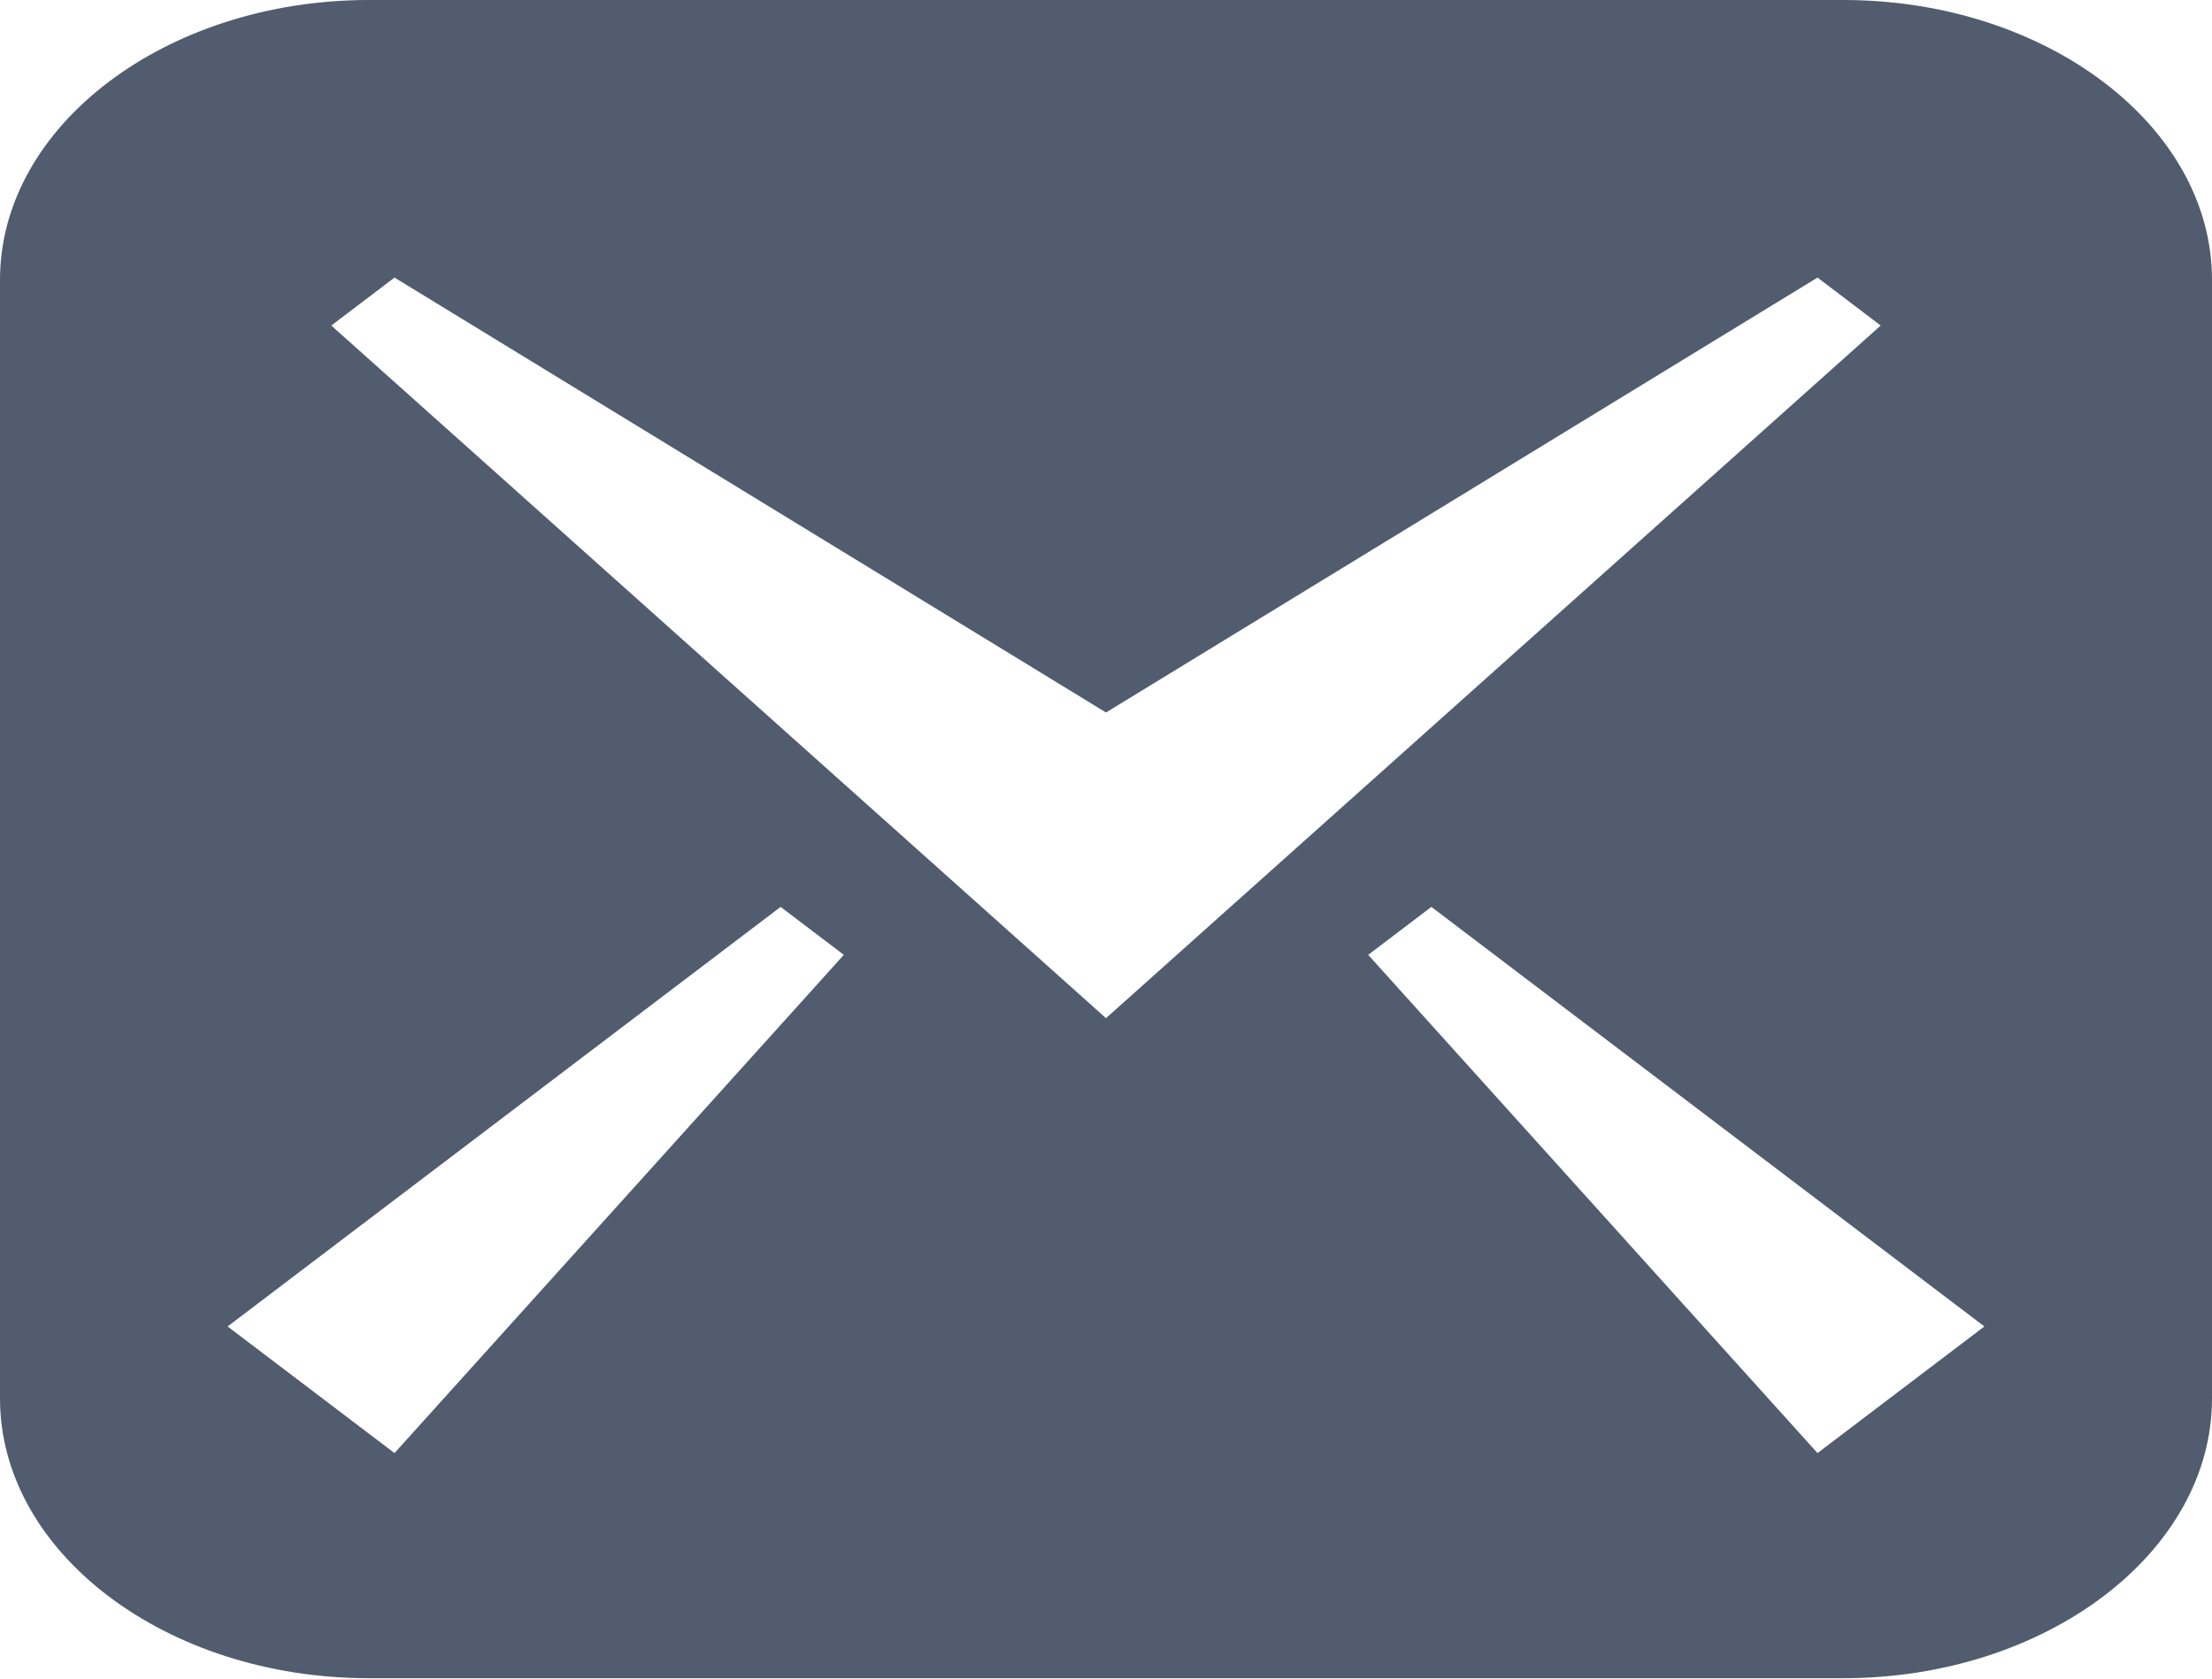
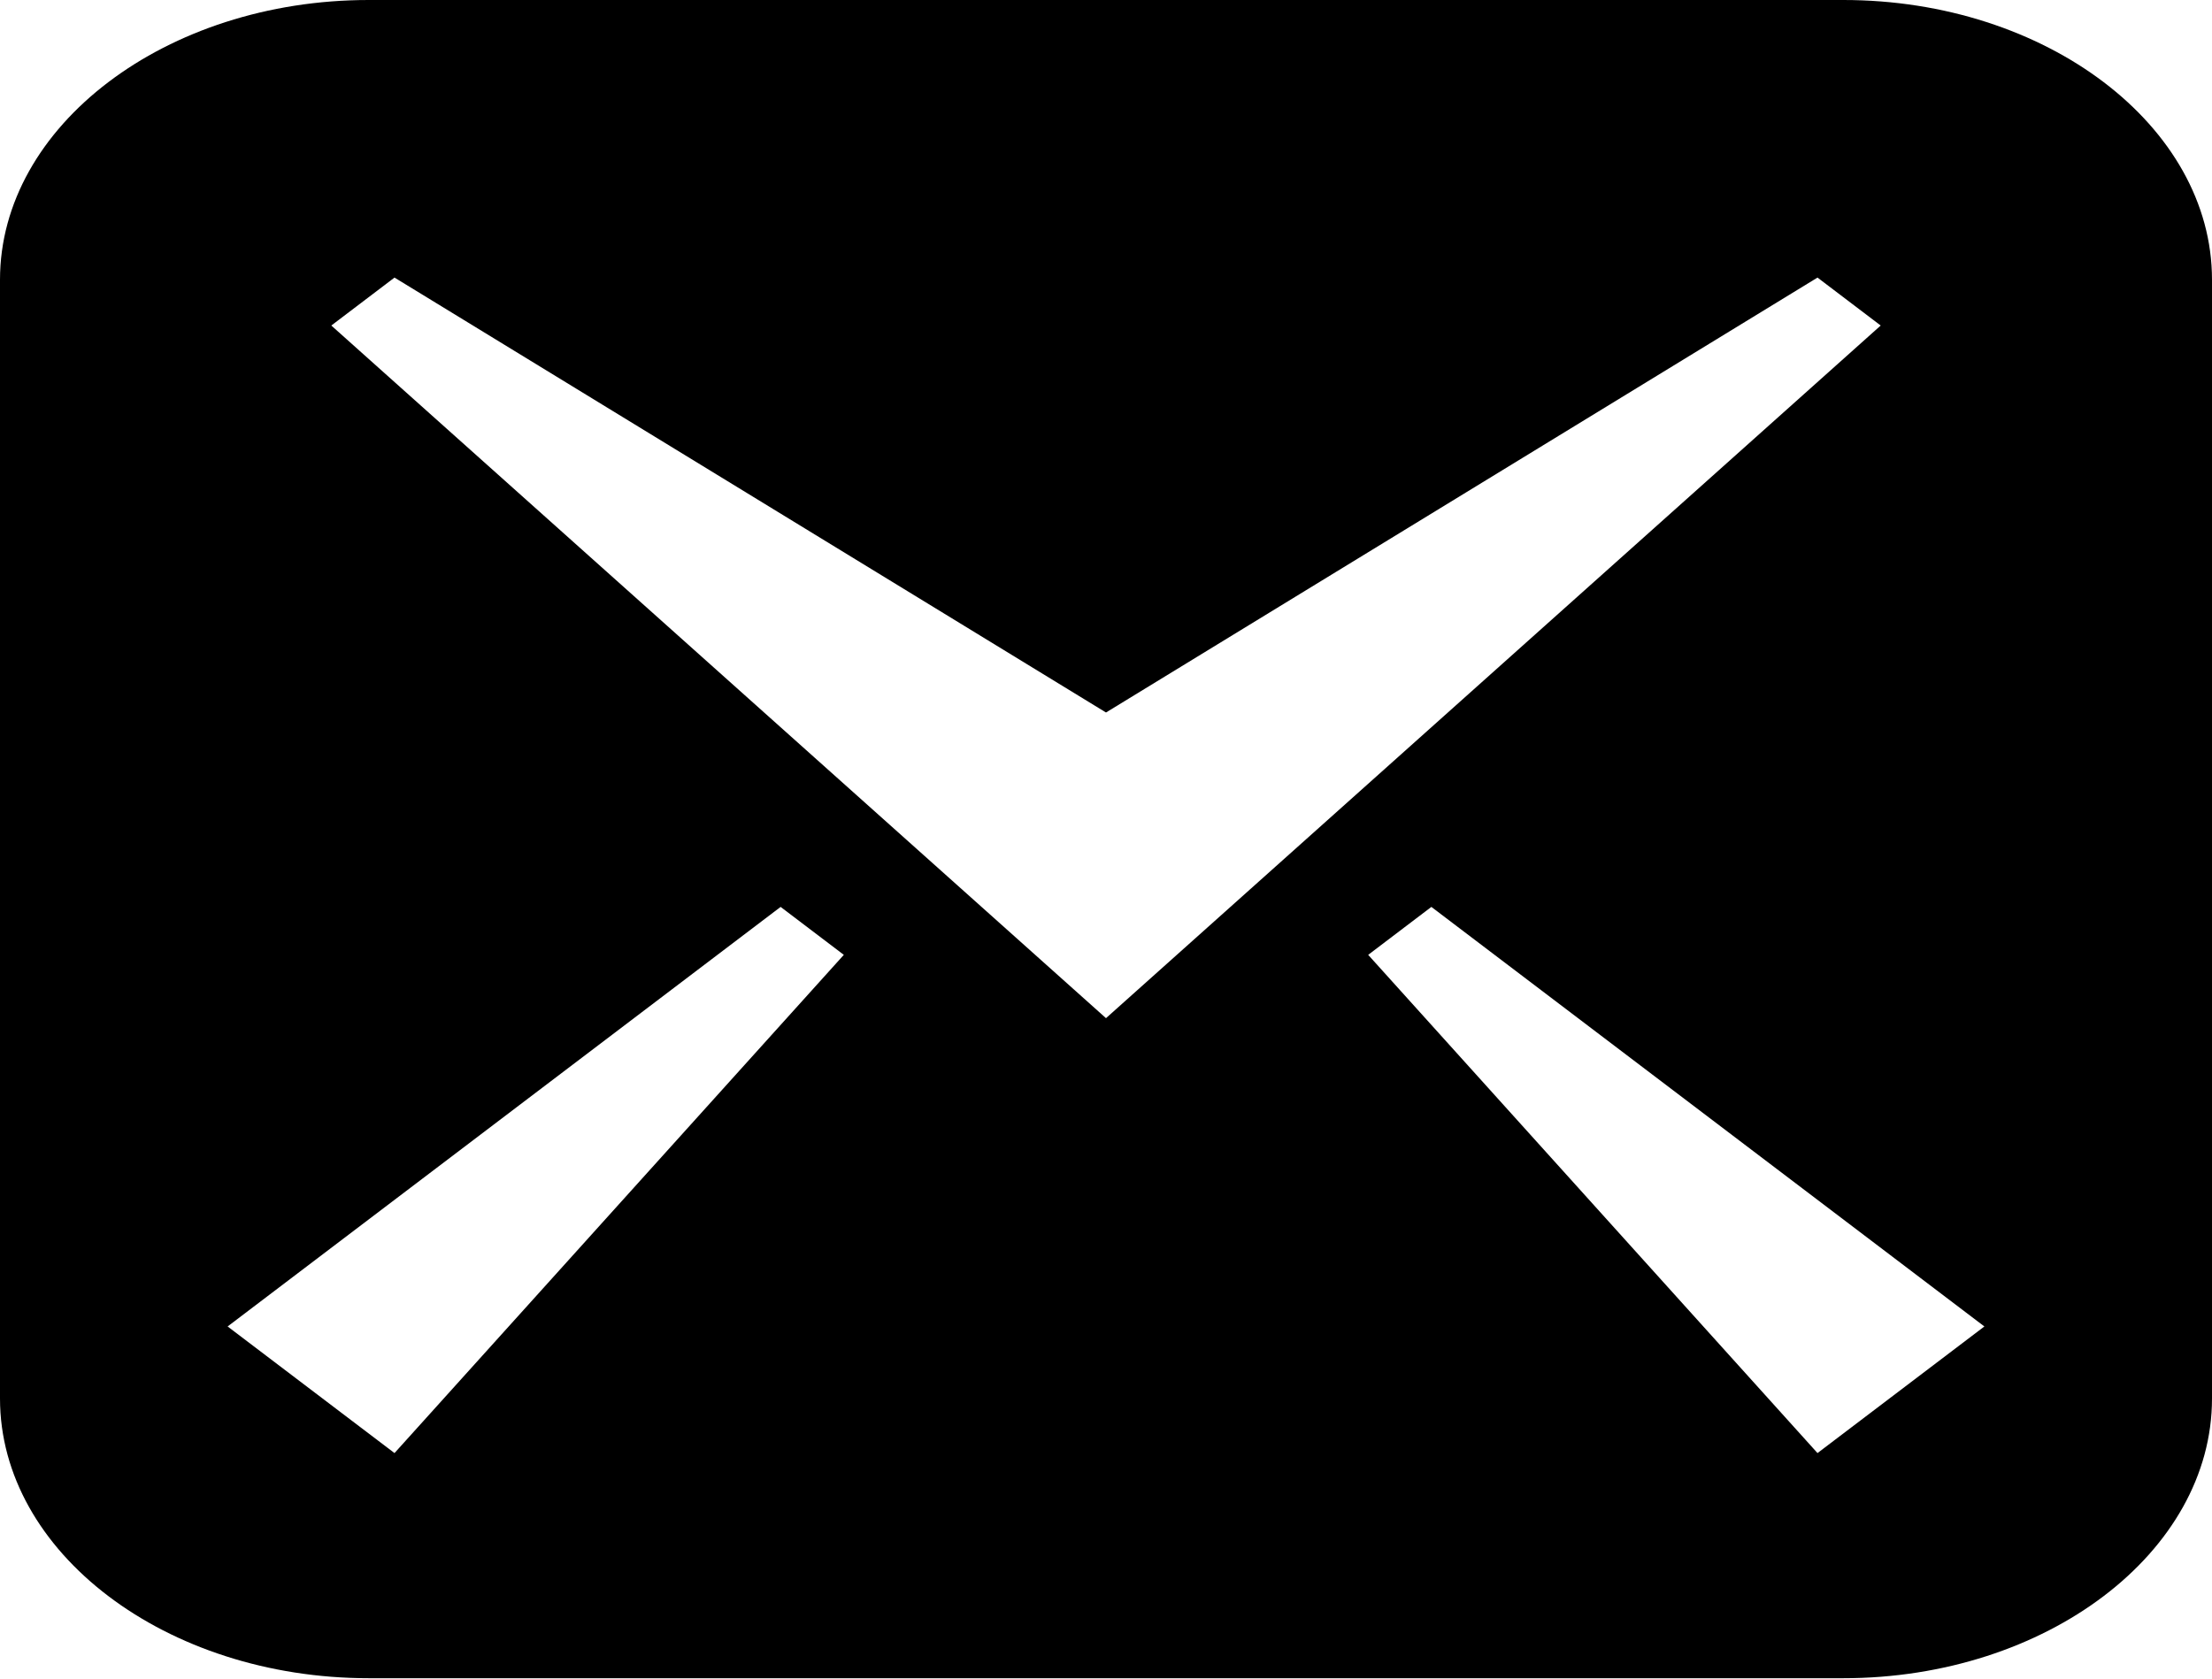
- <svg xmlns="http://www.w3.org/2000/svg" viewBox="0 0 674.712 512" id="svg2" version="1.1" fill="#515d6e">
-   <defs id="defs71" />
-   <path d="M 562.266,0 112.465,0 C 50.611,0 0,38.405 0,85.345 L 0,426.656 C 0,473.625 50.611,512 112.465,512 l 449.801,0 c 61.855,0 112.446,-38.375 112.446,-85.345 l 0,-341.31 C 674.712,38.405 624.12,0 562.266,0 z m -441.932,443.313 -50.904,-38.627 168.678,-128 19.277,14.627 -137.051,152 z M 101.057,99.314 120.333,84.686 337.356,217.373 554.38,84.686 573.655,99.314 337.356,310.627 101.057,99.314 z m 453.323,343.999 -137.051,-152 19.275,-14.627 168.678,128 -50.903,38.627 z" id="path67" />
+ <svg xmlns="http://www.w3.org/2000/svg" version="1.1" width="674.712" height="512" viewBox="0 0 674.712 512" fill="@{icon-color}">
+   <path d="M 562.266,0 112.465,0 C 50.611,0 0,38.405 0,85.345 L 0,426.656 C 0,473.625 50.611,512 112.465,512 l 449.801,0 c 61.855,0 112.446,-38.375 112.446,-85.345 l 0,-341.31 C 674.712,38.405 624.12,0 562.266,0 z m -441.932,443.313 -50.904,-38.627 168.678,-128 19.277,14.627 -137.051,152 z M 101.057,99.314 120.333,84.686 337.356,217.373 554.38,84.686 573.655,99.314 337.356,310.627 101.057,99.314 z m 453.323,343.999 -137.051,-152 19.275,-14.627 168.678,128 -50.903,38.627 z" />
</svg>
